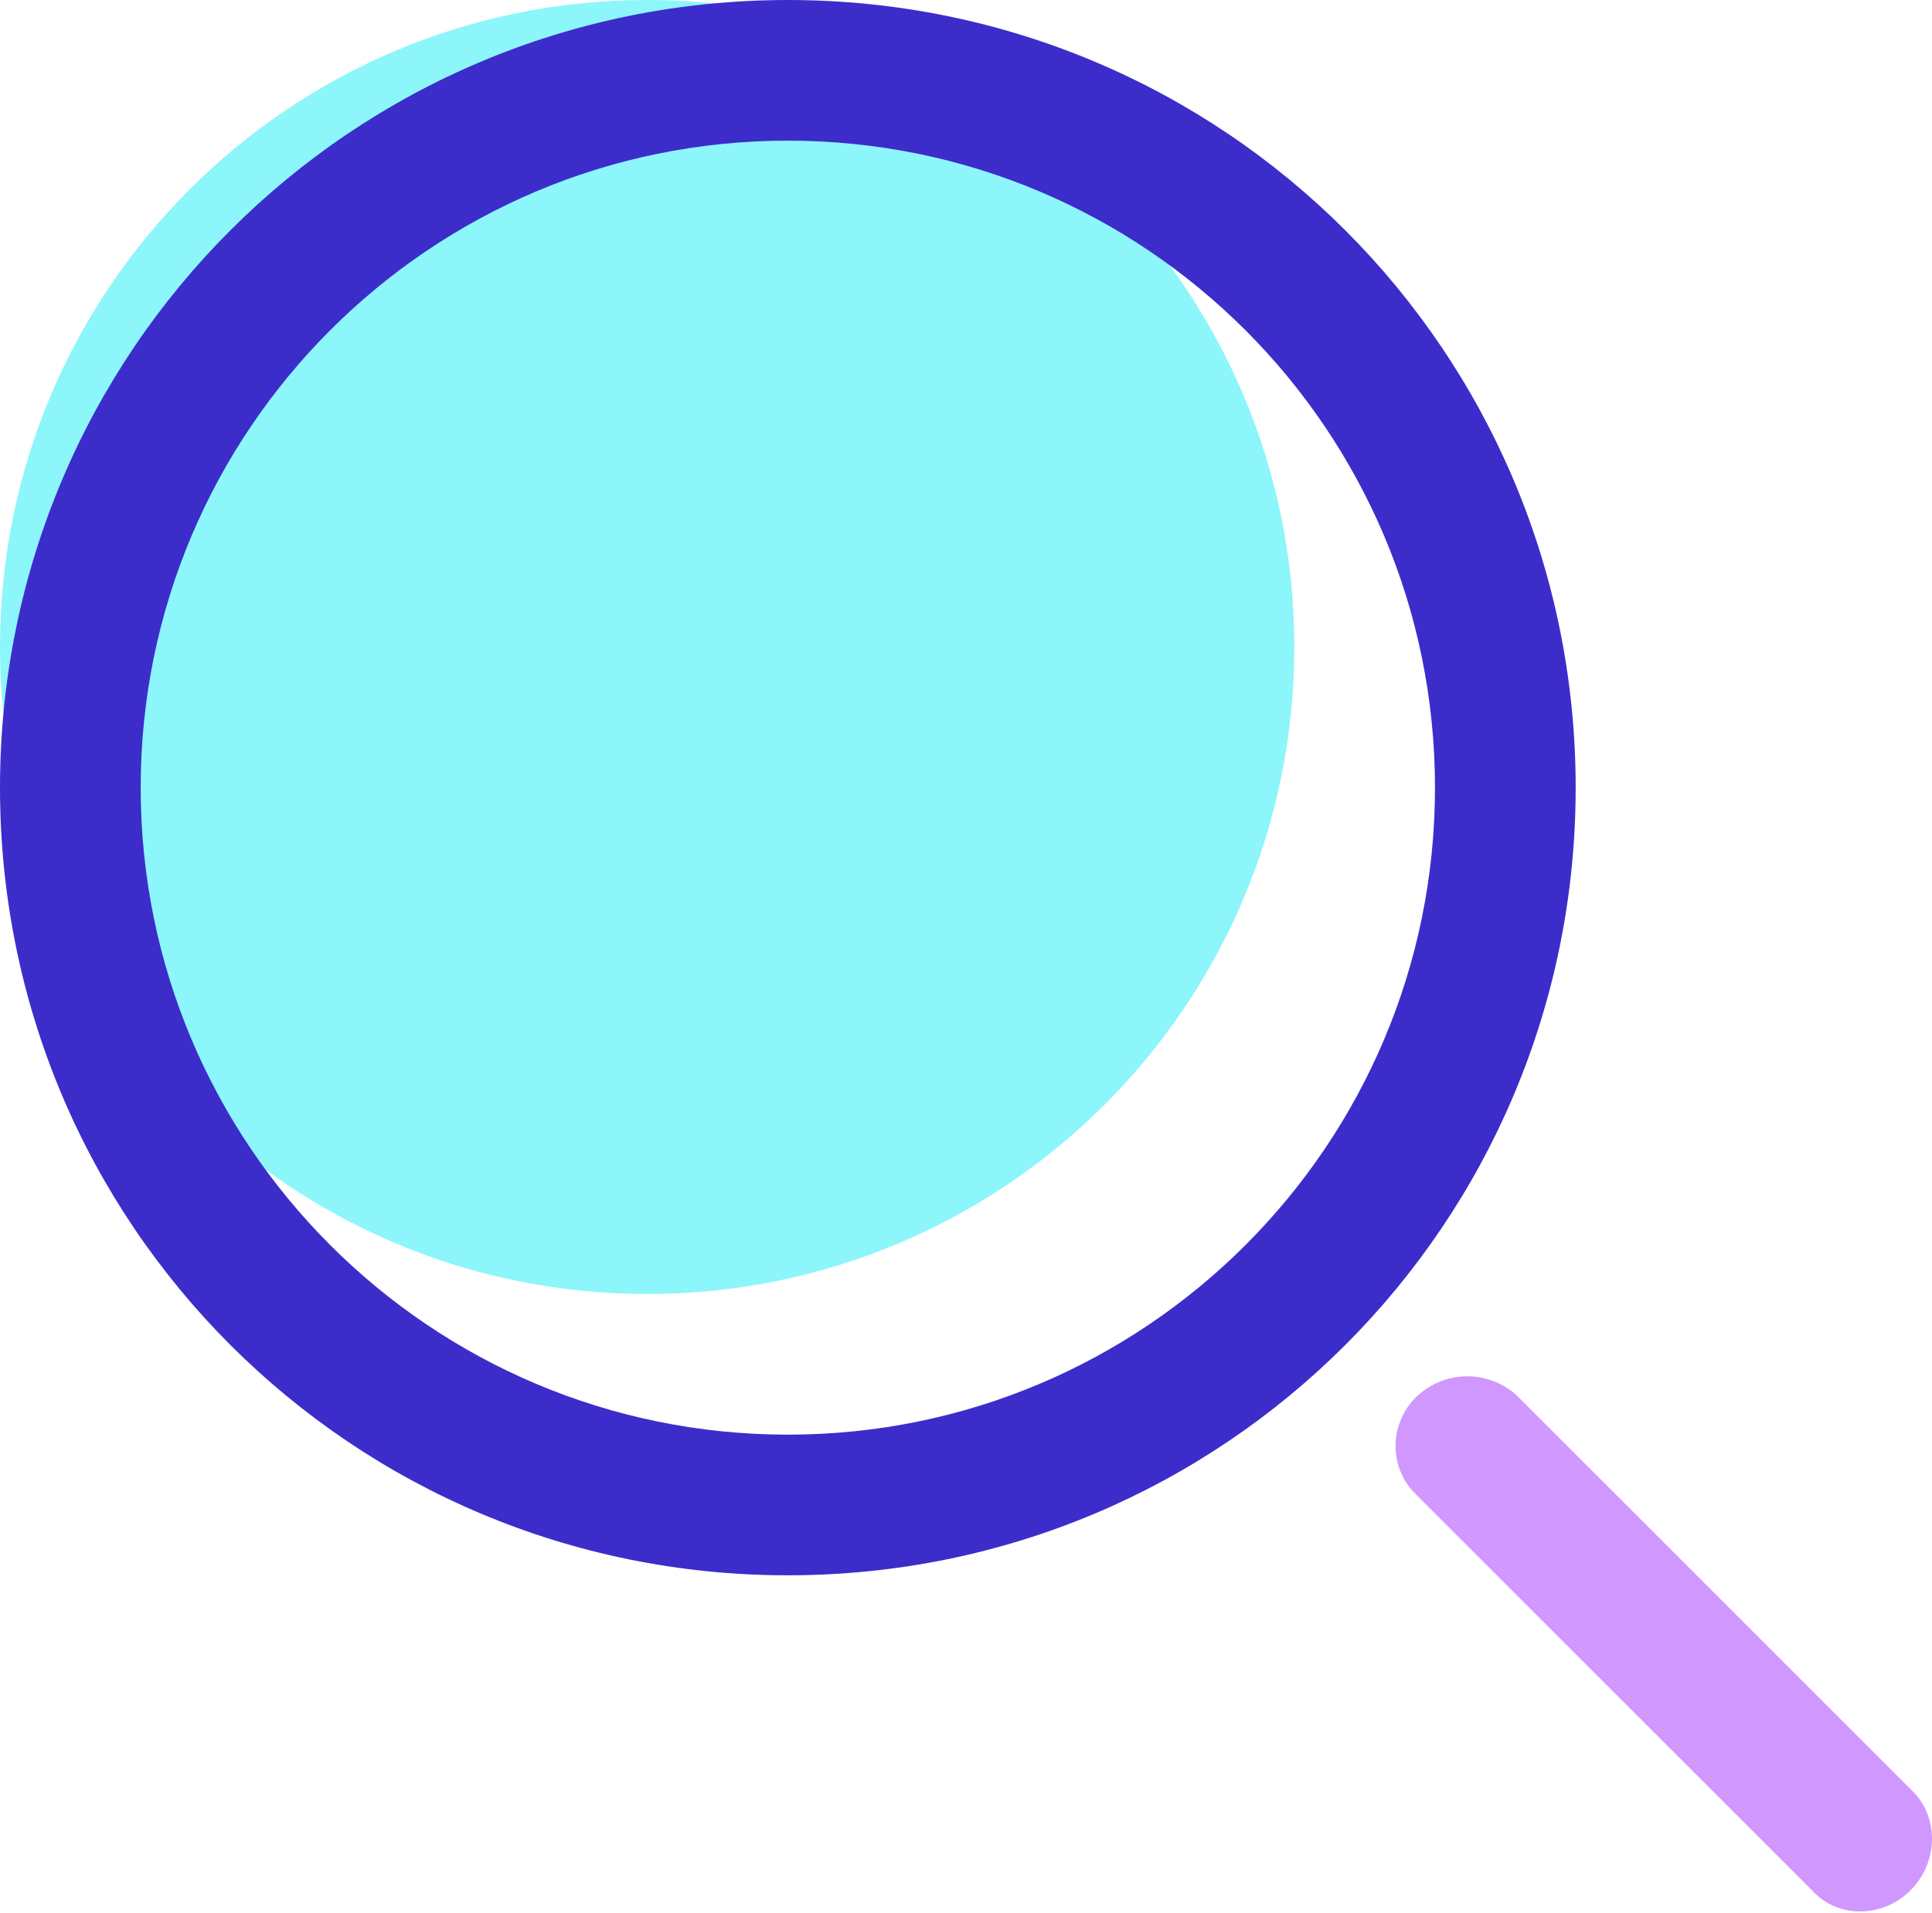
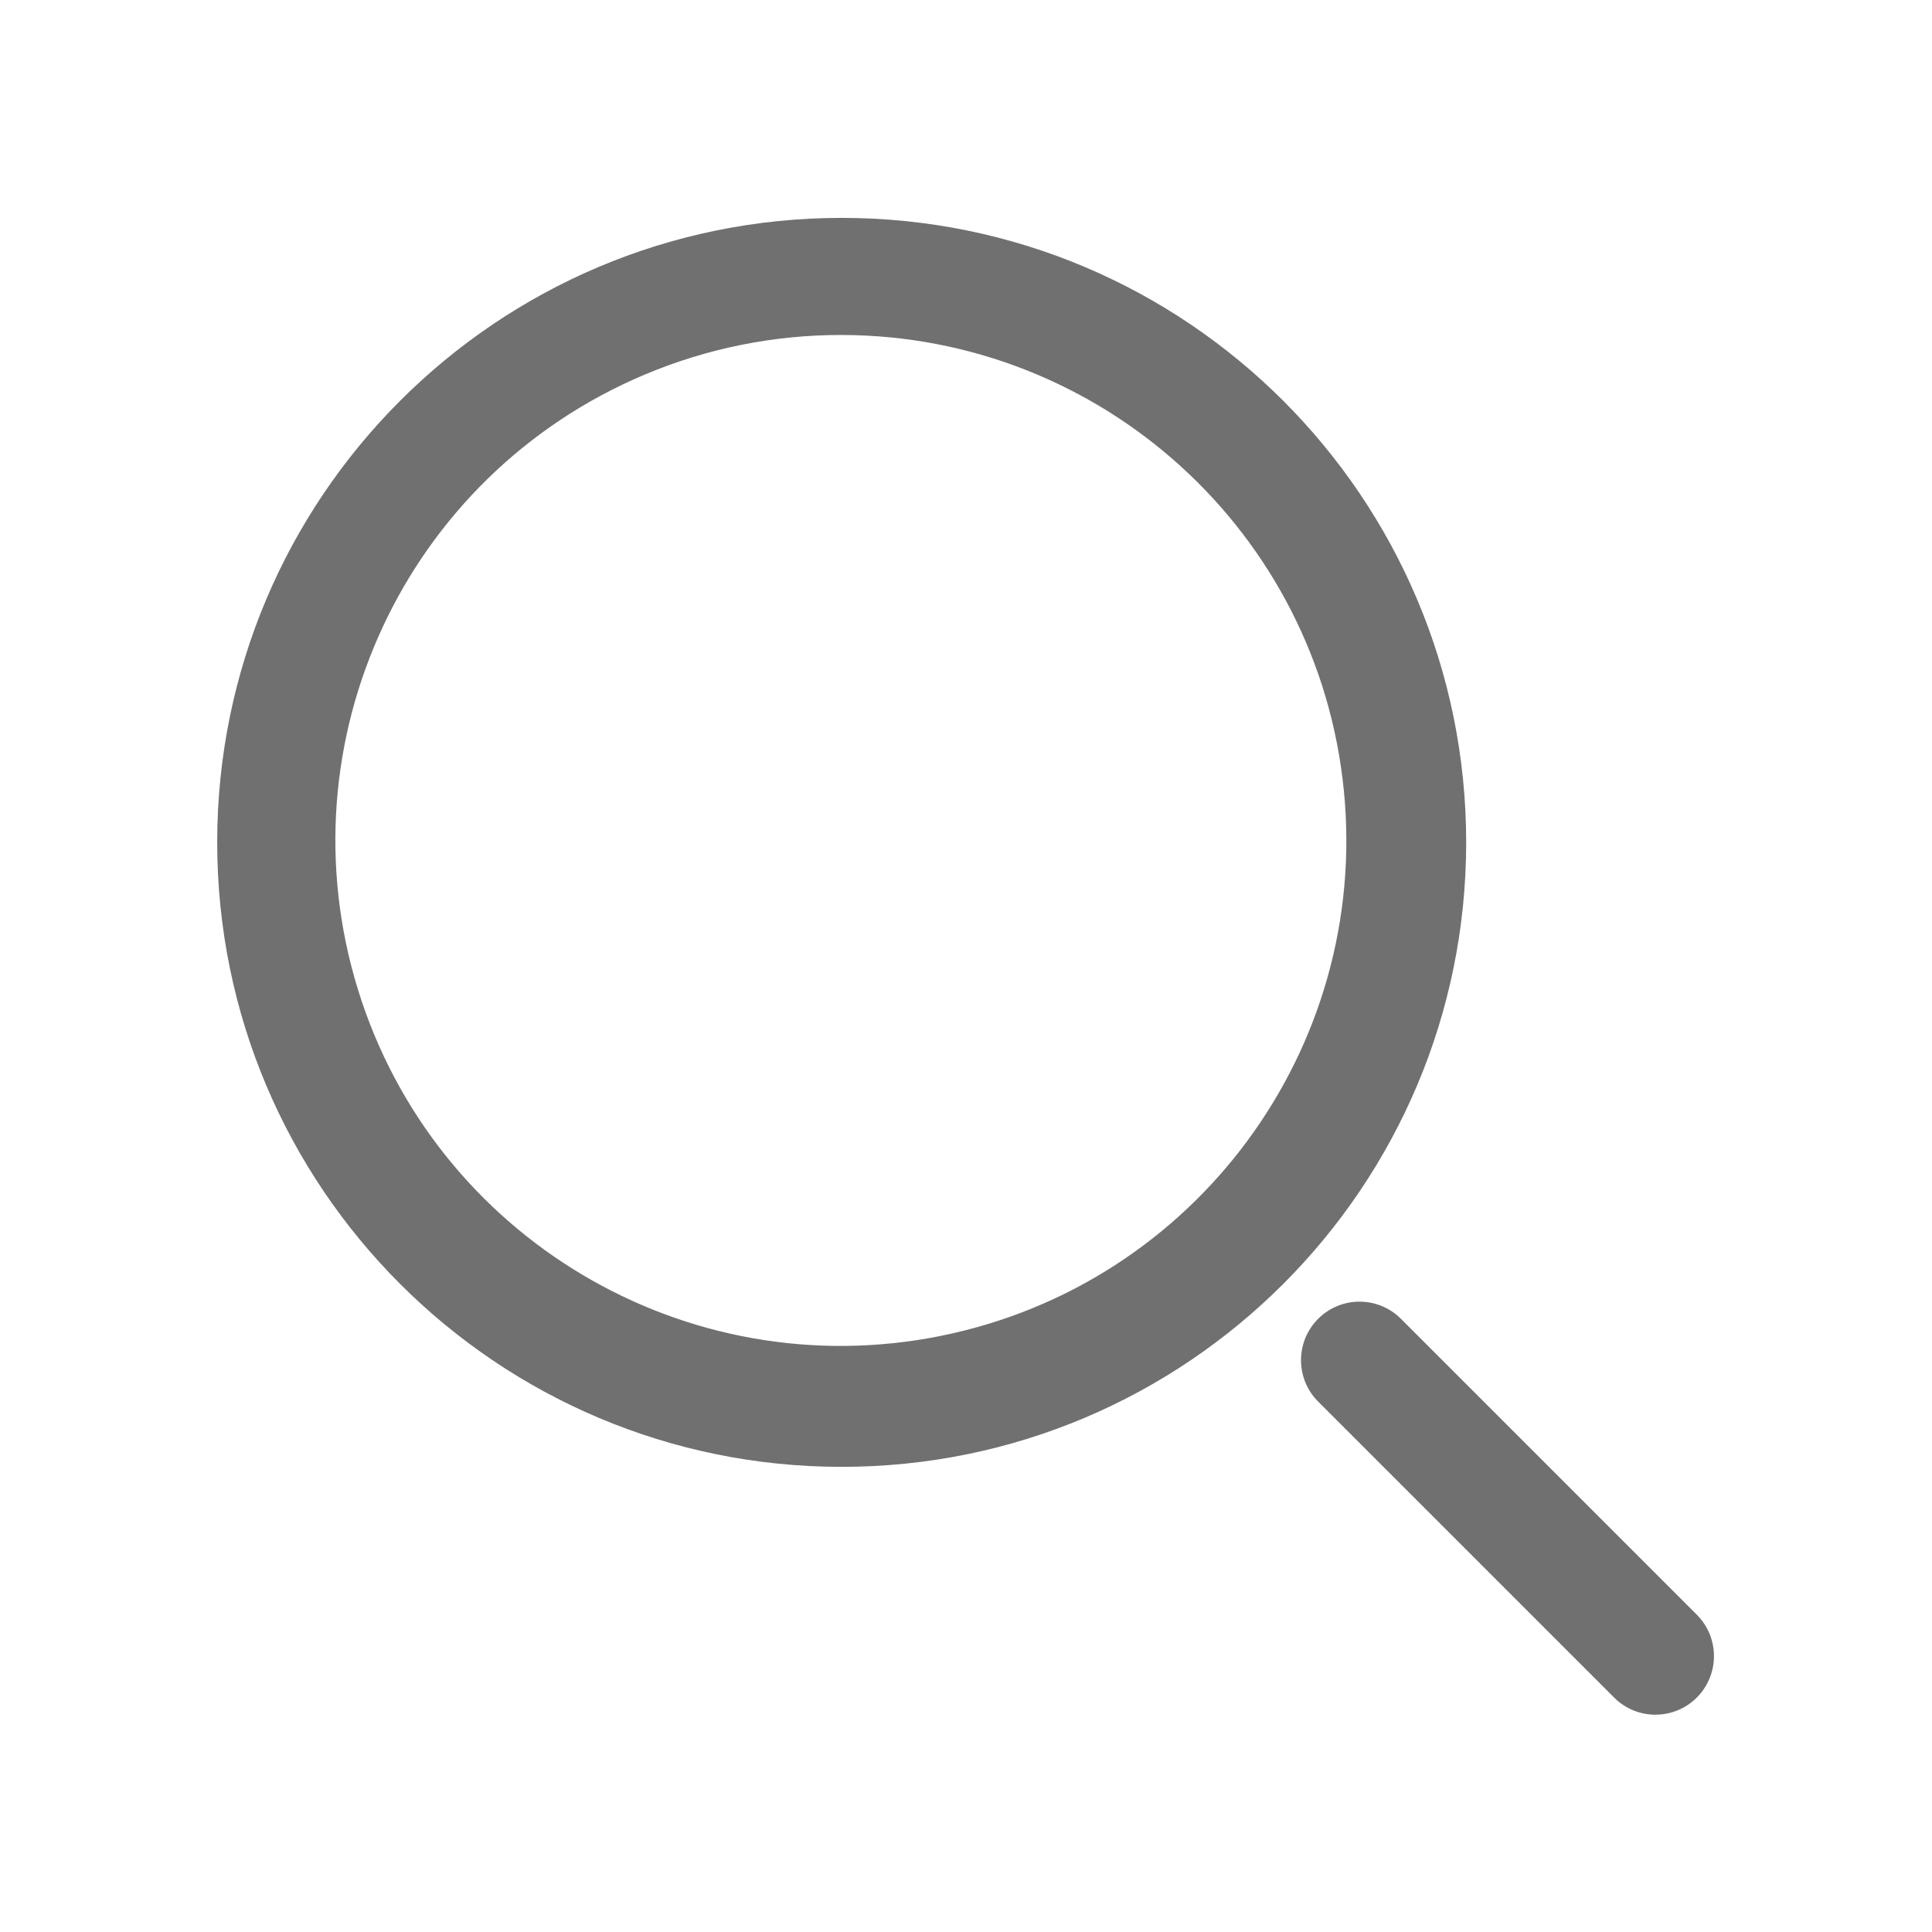
- <svg xmlns="http://www.w3.org/2000/svg" t="1773385276505" class="icon" viewBox="0 0 1034 1024" version="1.1" p-id="5484" width="201.953" height="200">
-   <path d="M346.353 346.353m-346.353 0a346.353 346.353 0 1 0 692.706 0 346.353 346.353 0 1 0-692.706 0Z" fill="#8CF6FB" p-id="5485" />
-   <path d="M421.647 843.294C188.235 843.294 0 655.059 0 421.647S188.235 0 421.647 0s421.647 188.235 421.647 421.647-188.235 421.647-421.647 421.647z m0-768C230.4 75.294 75.294 230.4 75.294 421.647s155.106 346.353 346.353 346.353 346.353-155.106 346.353-346.353S612.894 75.294 421.647 75.294z" fill="#3C2DCB" p-id="5486" />
-   <path d="M1022.494 1011.953c-15.059 15.059-39.153 15.059-52.706 0L757.459 799.624c-15.059-15.059-13.553-39.153 1.506-52.706 15.059-13.553 37.647-13.553 52.706 0L1024 959.247c13.553 13.553 13.553 37.647-1.506 52.706z" fill="#D098FF" p-id="5487" />
+ <svg xmlns="http://www.w3.org/2000/svg" t="1779342787502" class="icon" viewBox="0 0 1024 1024" version="1.1" p-id="4751" width="256" height="256">
+   <path d="M446.112 177.545c137.568 0.22 252.613 104.598 266.162 241.493 13.563 136.895-78.778 261.818-213.618 289.008-134.853 27.203-268.386-52.157-308.945-183.609s25.018-272.252 151.738-325.779A267.236 267.236 0 0 1 446.112 177.545m0-62.061c-182.794 0-330.99 148.196-330.99 330.99s148.196 330.99 330.99 330.99 330.99-148.196 330.99-330.99-148.196-330.99-330.99-330.99z m431.321 793.341a30.849 30.849 0 0 1-21.941-9.102l-157.22-157.22c-11.753-12.179-11.585-31.535 0.375-43.507 11.973-11.973 31.328-12.141 43.494-0.375l157.22 157.22a31.037 31.037 0 0 1 6.723 33.81 31.004 31.004 0 0 1-28.651 19.174z m0 0" p-id="4752" fill="#707070" />
</svg>
